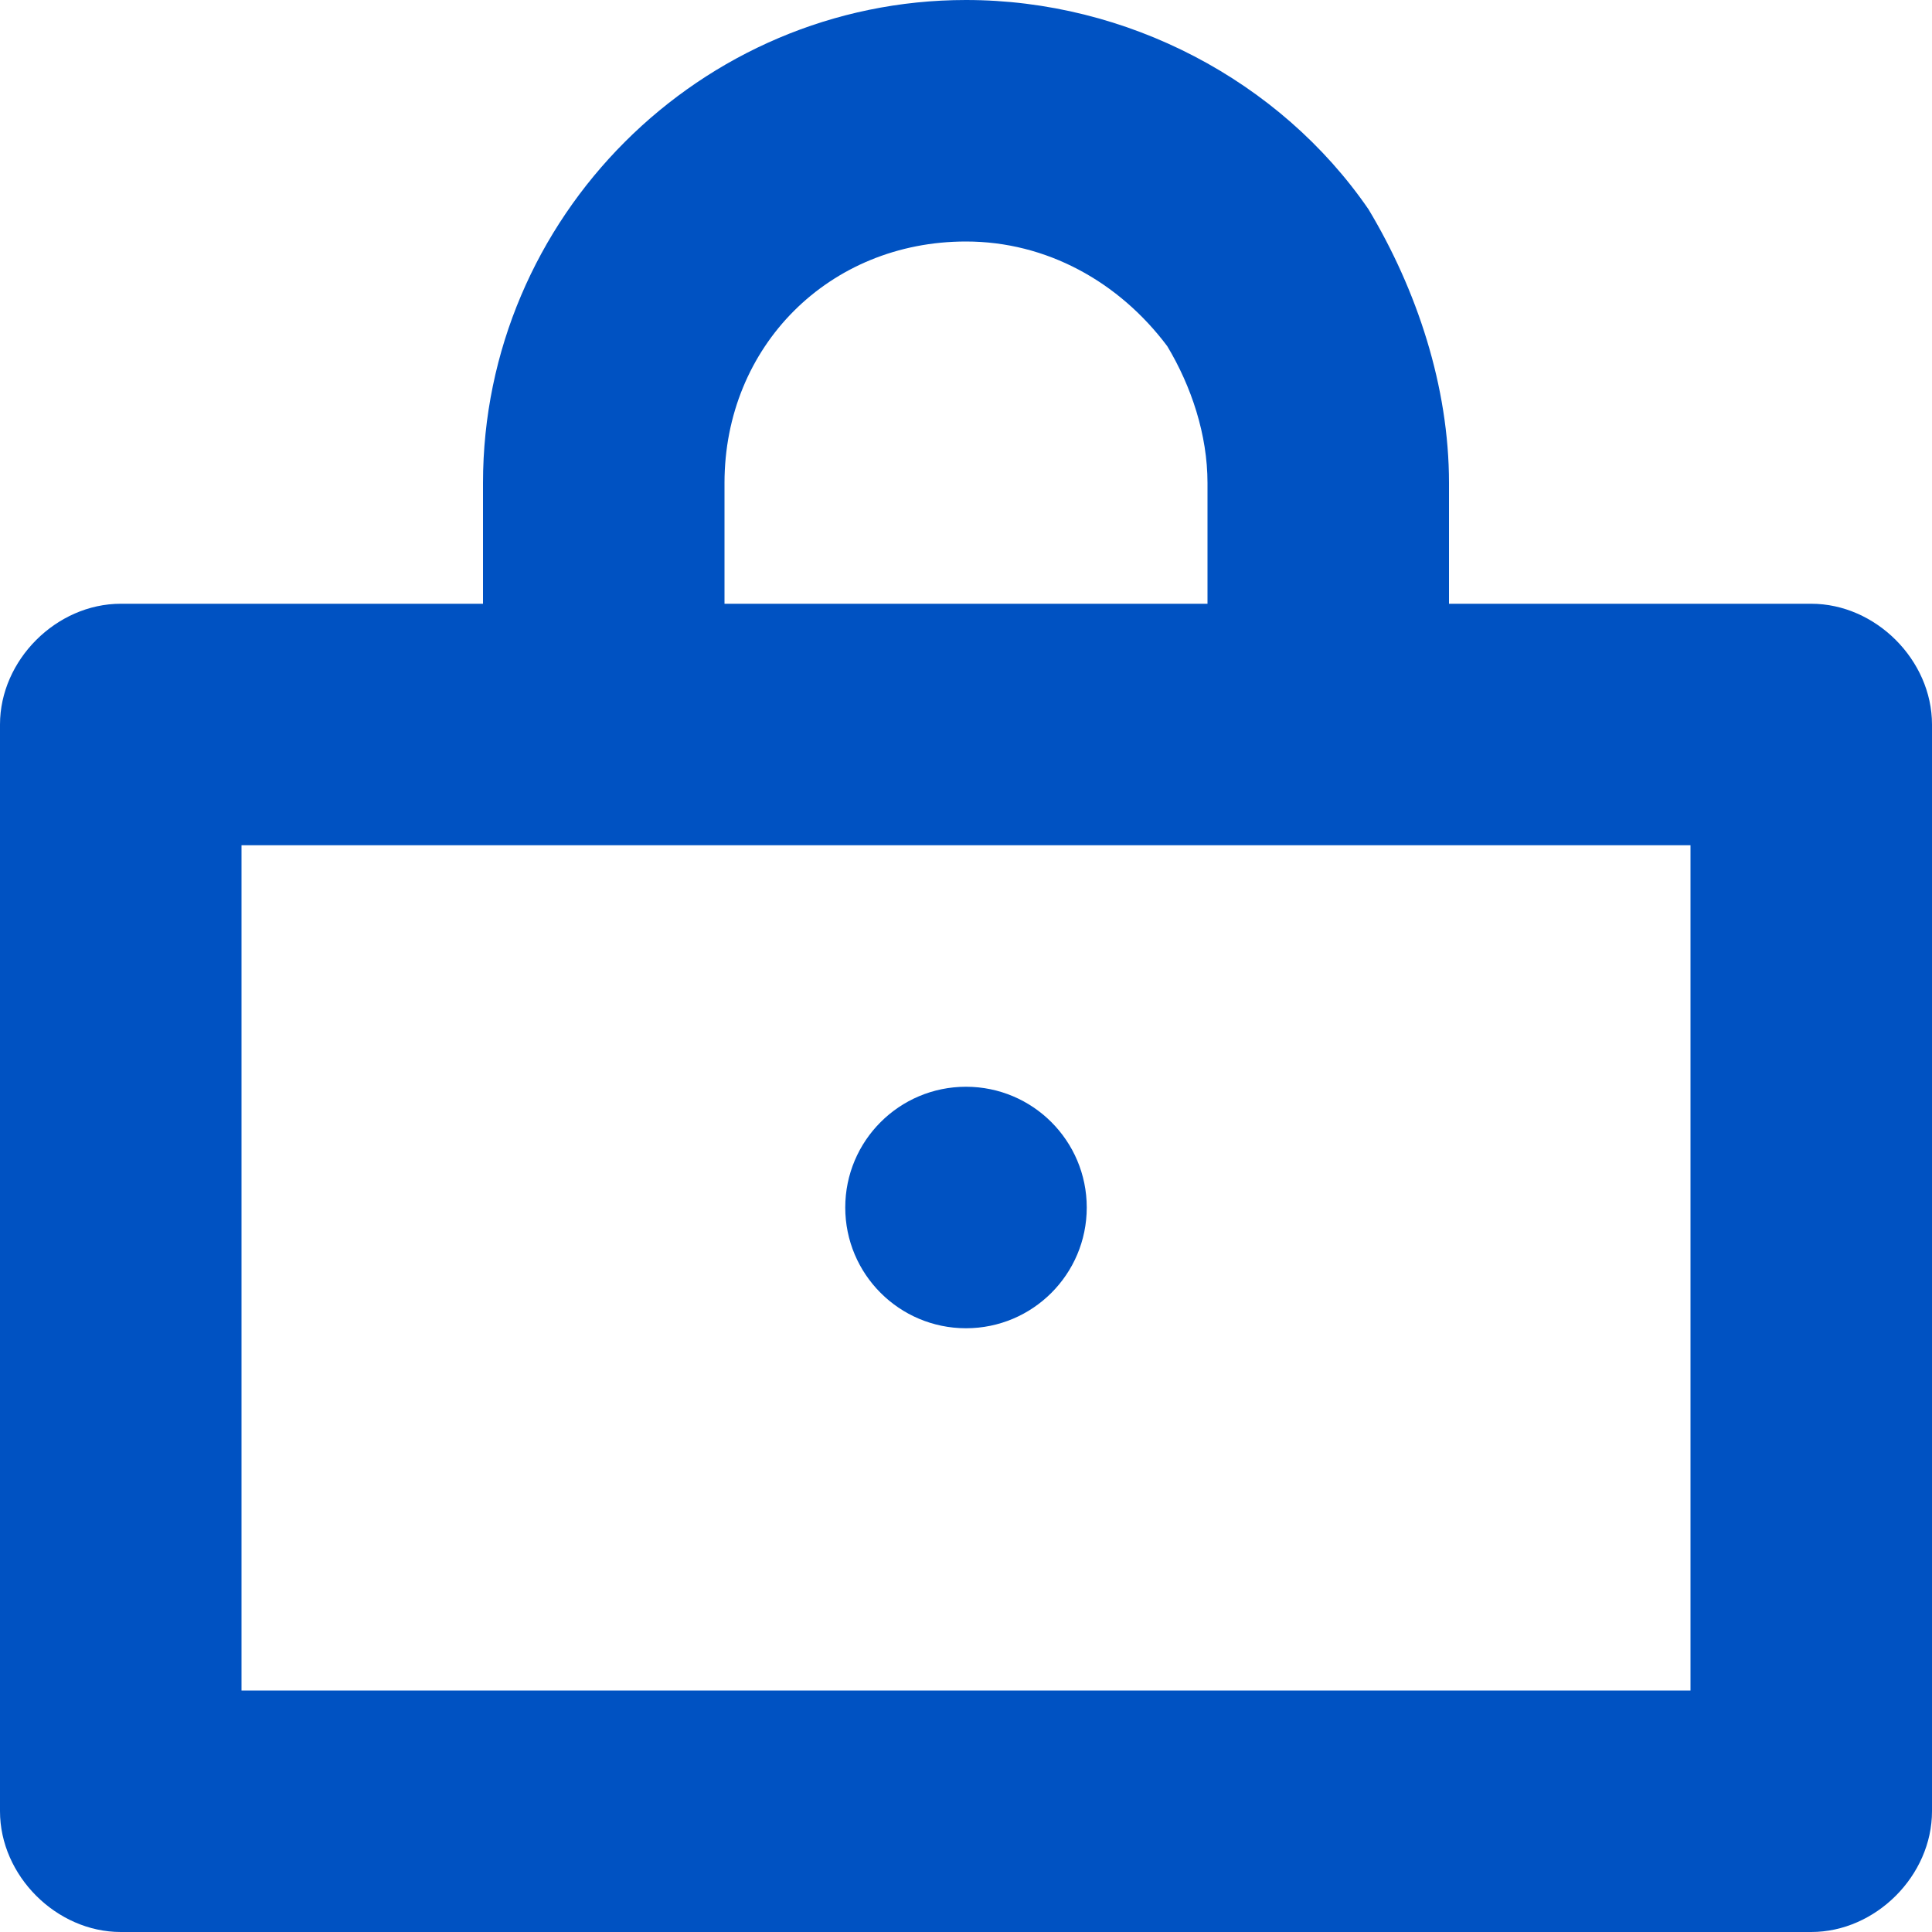
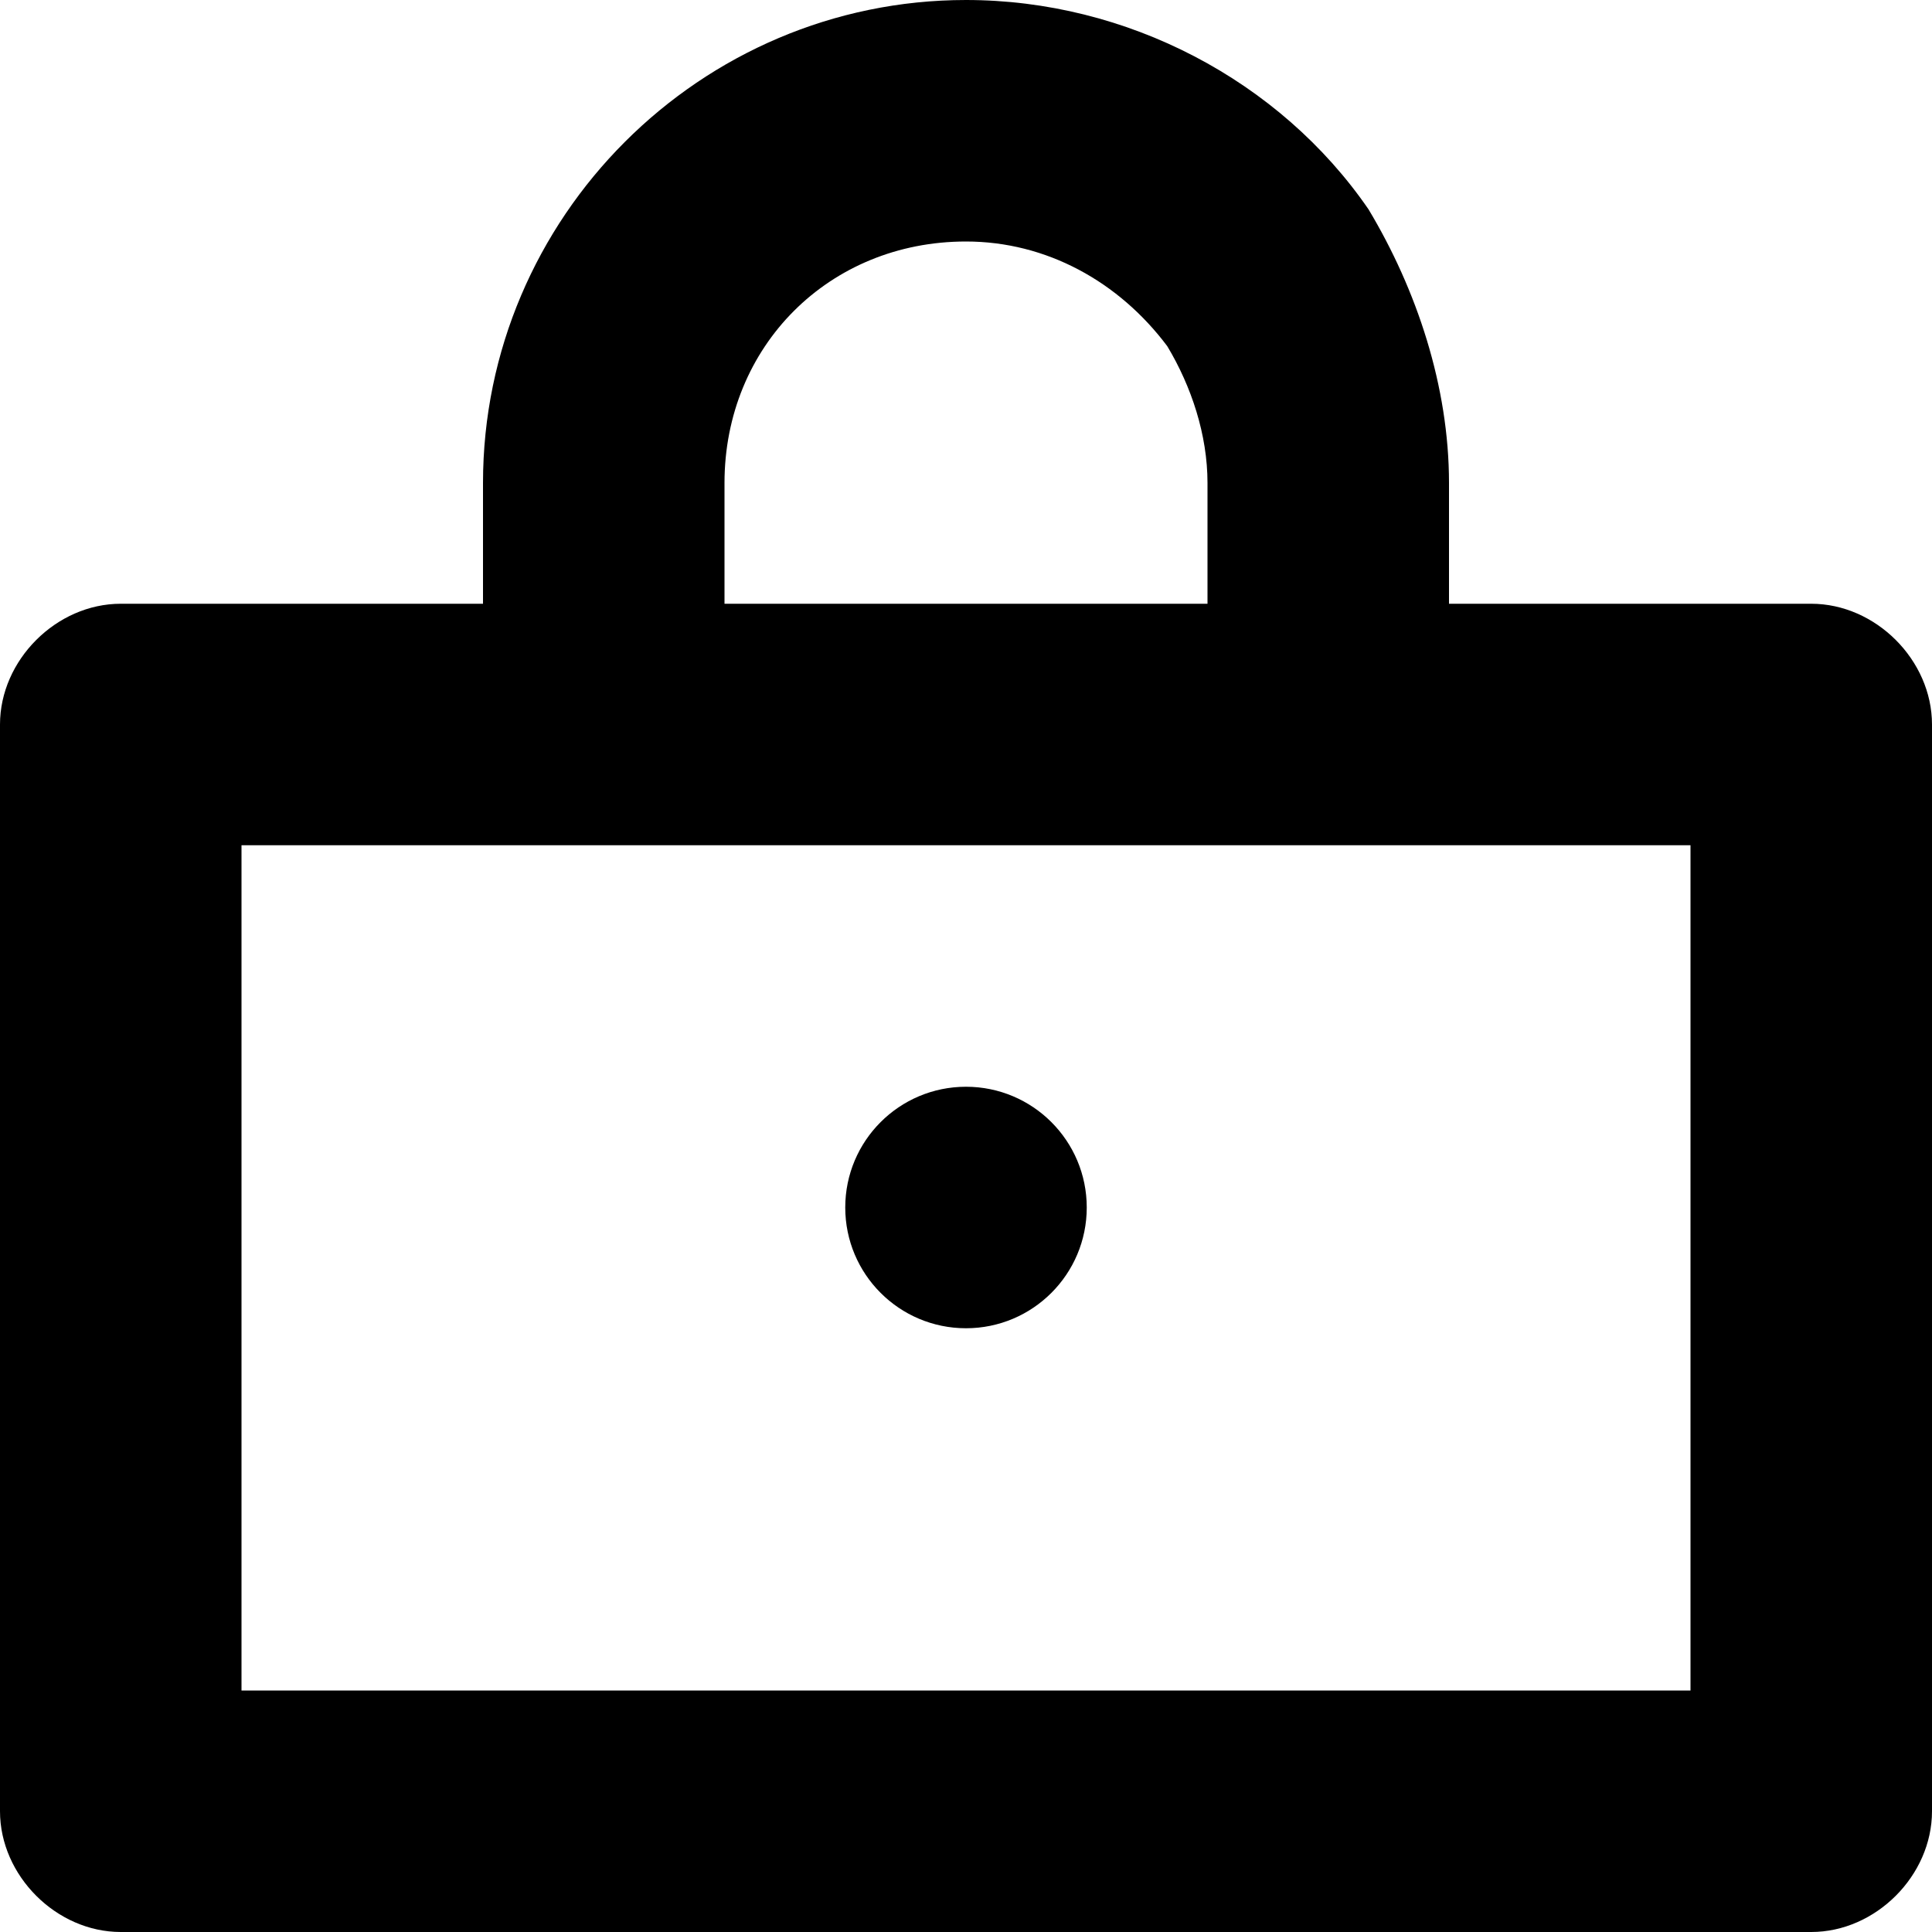
- <svg xmlns="http://www.w3.org/2000/svg" version="1.1" id="Layer_1" x="0px" y="0px" viewBox="0 0 24 24" style="enable-background:new 0 0 24 24;" xml:space="preserve">
-   <style type="text/css">
- 	.st0{fill-rule:evenodd;clip-rule:evenodd;fill:#0052C2;}
- 	.st1{fill:none;}
- </style>
-   <g>
-     <path class="st0" d="M22.5,7.5H18V6c0-1.2-0.4-2.4-1-3.4C15.9,1,14,0,12,0C8.7,0,6,2.7,6,6v1.5H1.5C0.7,7.5,0,8.2,0,9v13.5   C0,23.3,0.7,24,1.5,24h21c0.8,0,1.5-0.7,1.5-1.5V9C24,8.2,23.3,7.5,22.5,7.5z M9,6c0-1.7,1.3-3,3-3c1,0,1.9,0.5,2.5,1.3   C14.8,4.8,15,5.4,15,6v1.5H9V6z M21,21H3V10.5h18V21z" />
-     <circle class="st0" cx="12" cy="15" r="1.5" />
-   </g>
-   <rect class="st1" width="24" height="24" />
+ <svg xmlns="http://www.w3.org/2000/svg" viewBox="0 0 24 24">
+   <path d="M22.5,7.5H18V6c0-1.2-0.4-2.4-1-3.4C15.9,1,14,0,12,0C8.7,0,6,2.7,6,6v1.5H1.5C0.7,7.5,0,8.2,0,9v13.5   C0,23.3,0.7,24,1.5,24h21c0.8,0,1.5-0.7,1.5-1.5V9C24,8.2,23.3,7.5,22.5,7.5z M9,6c0-1.7,1.3-3,3-3c1,0,1.9,0.5,2.5,1.3   C14.8,4.8,15,5.4,15,6v1.5H9V6z M21,21H3V10.5h18V21z" />
+   <circle cx="12" cy="15" r="1.5" />
</svg>
